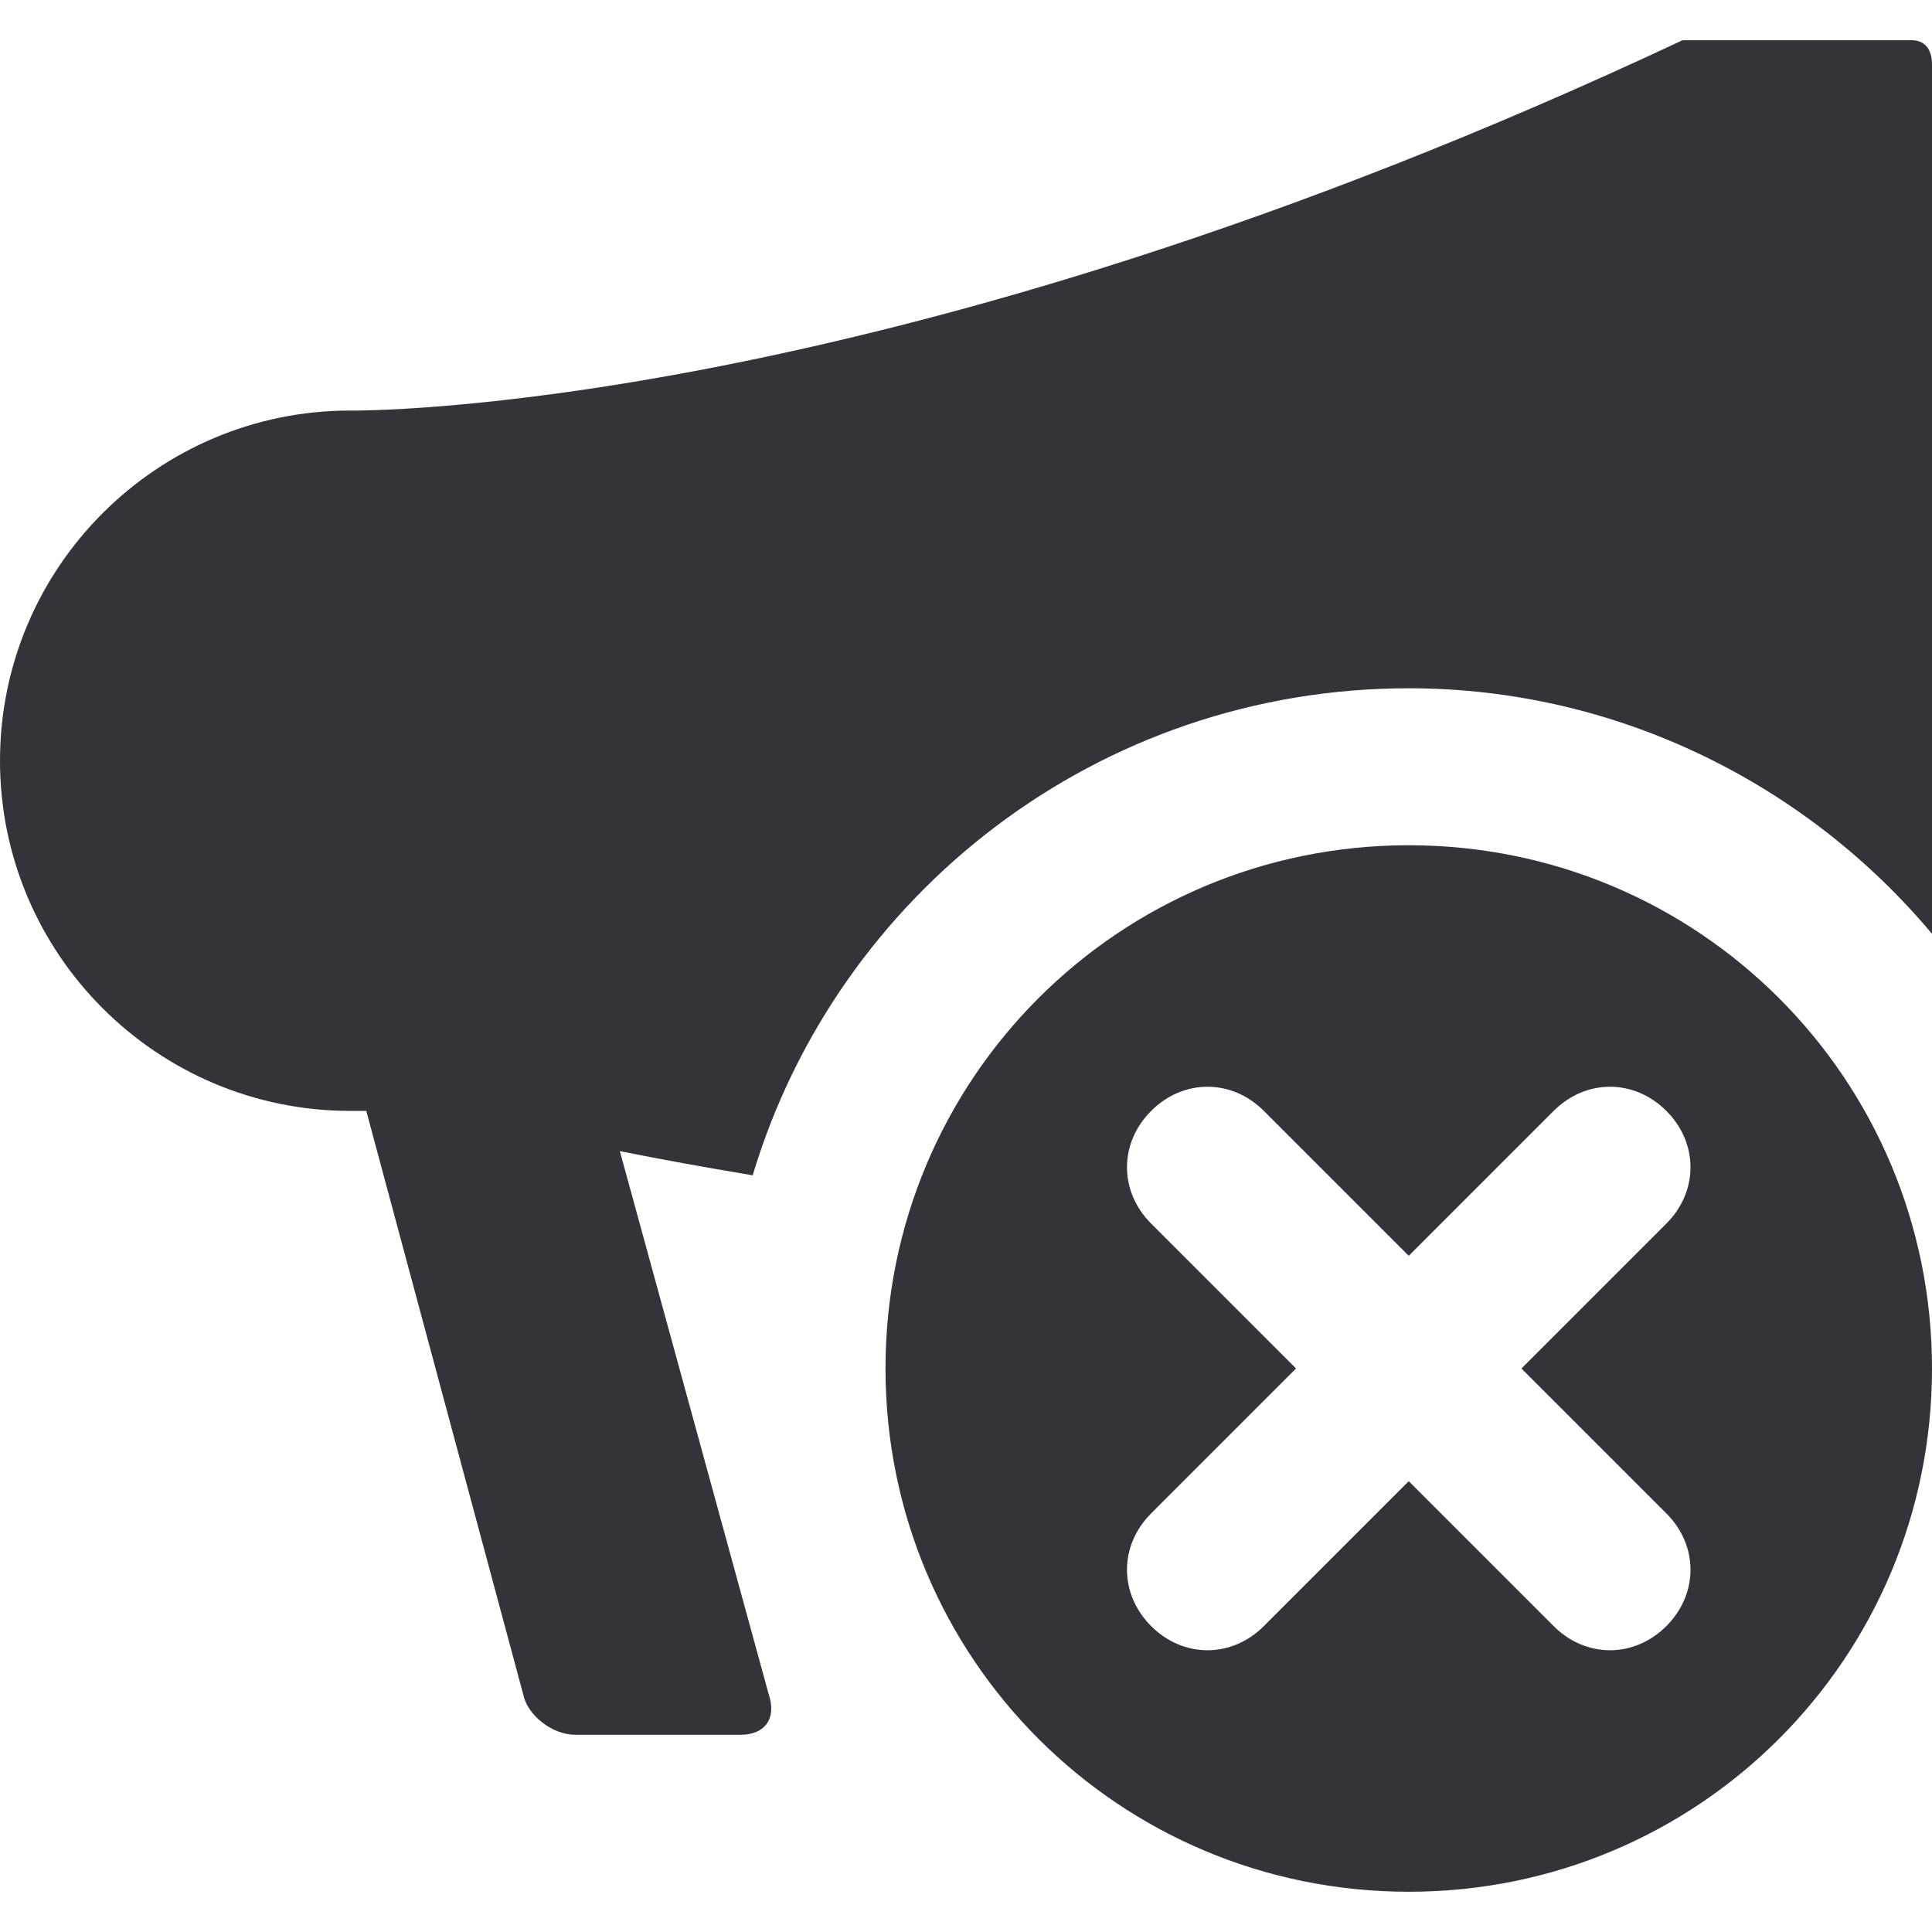
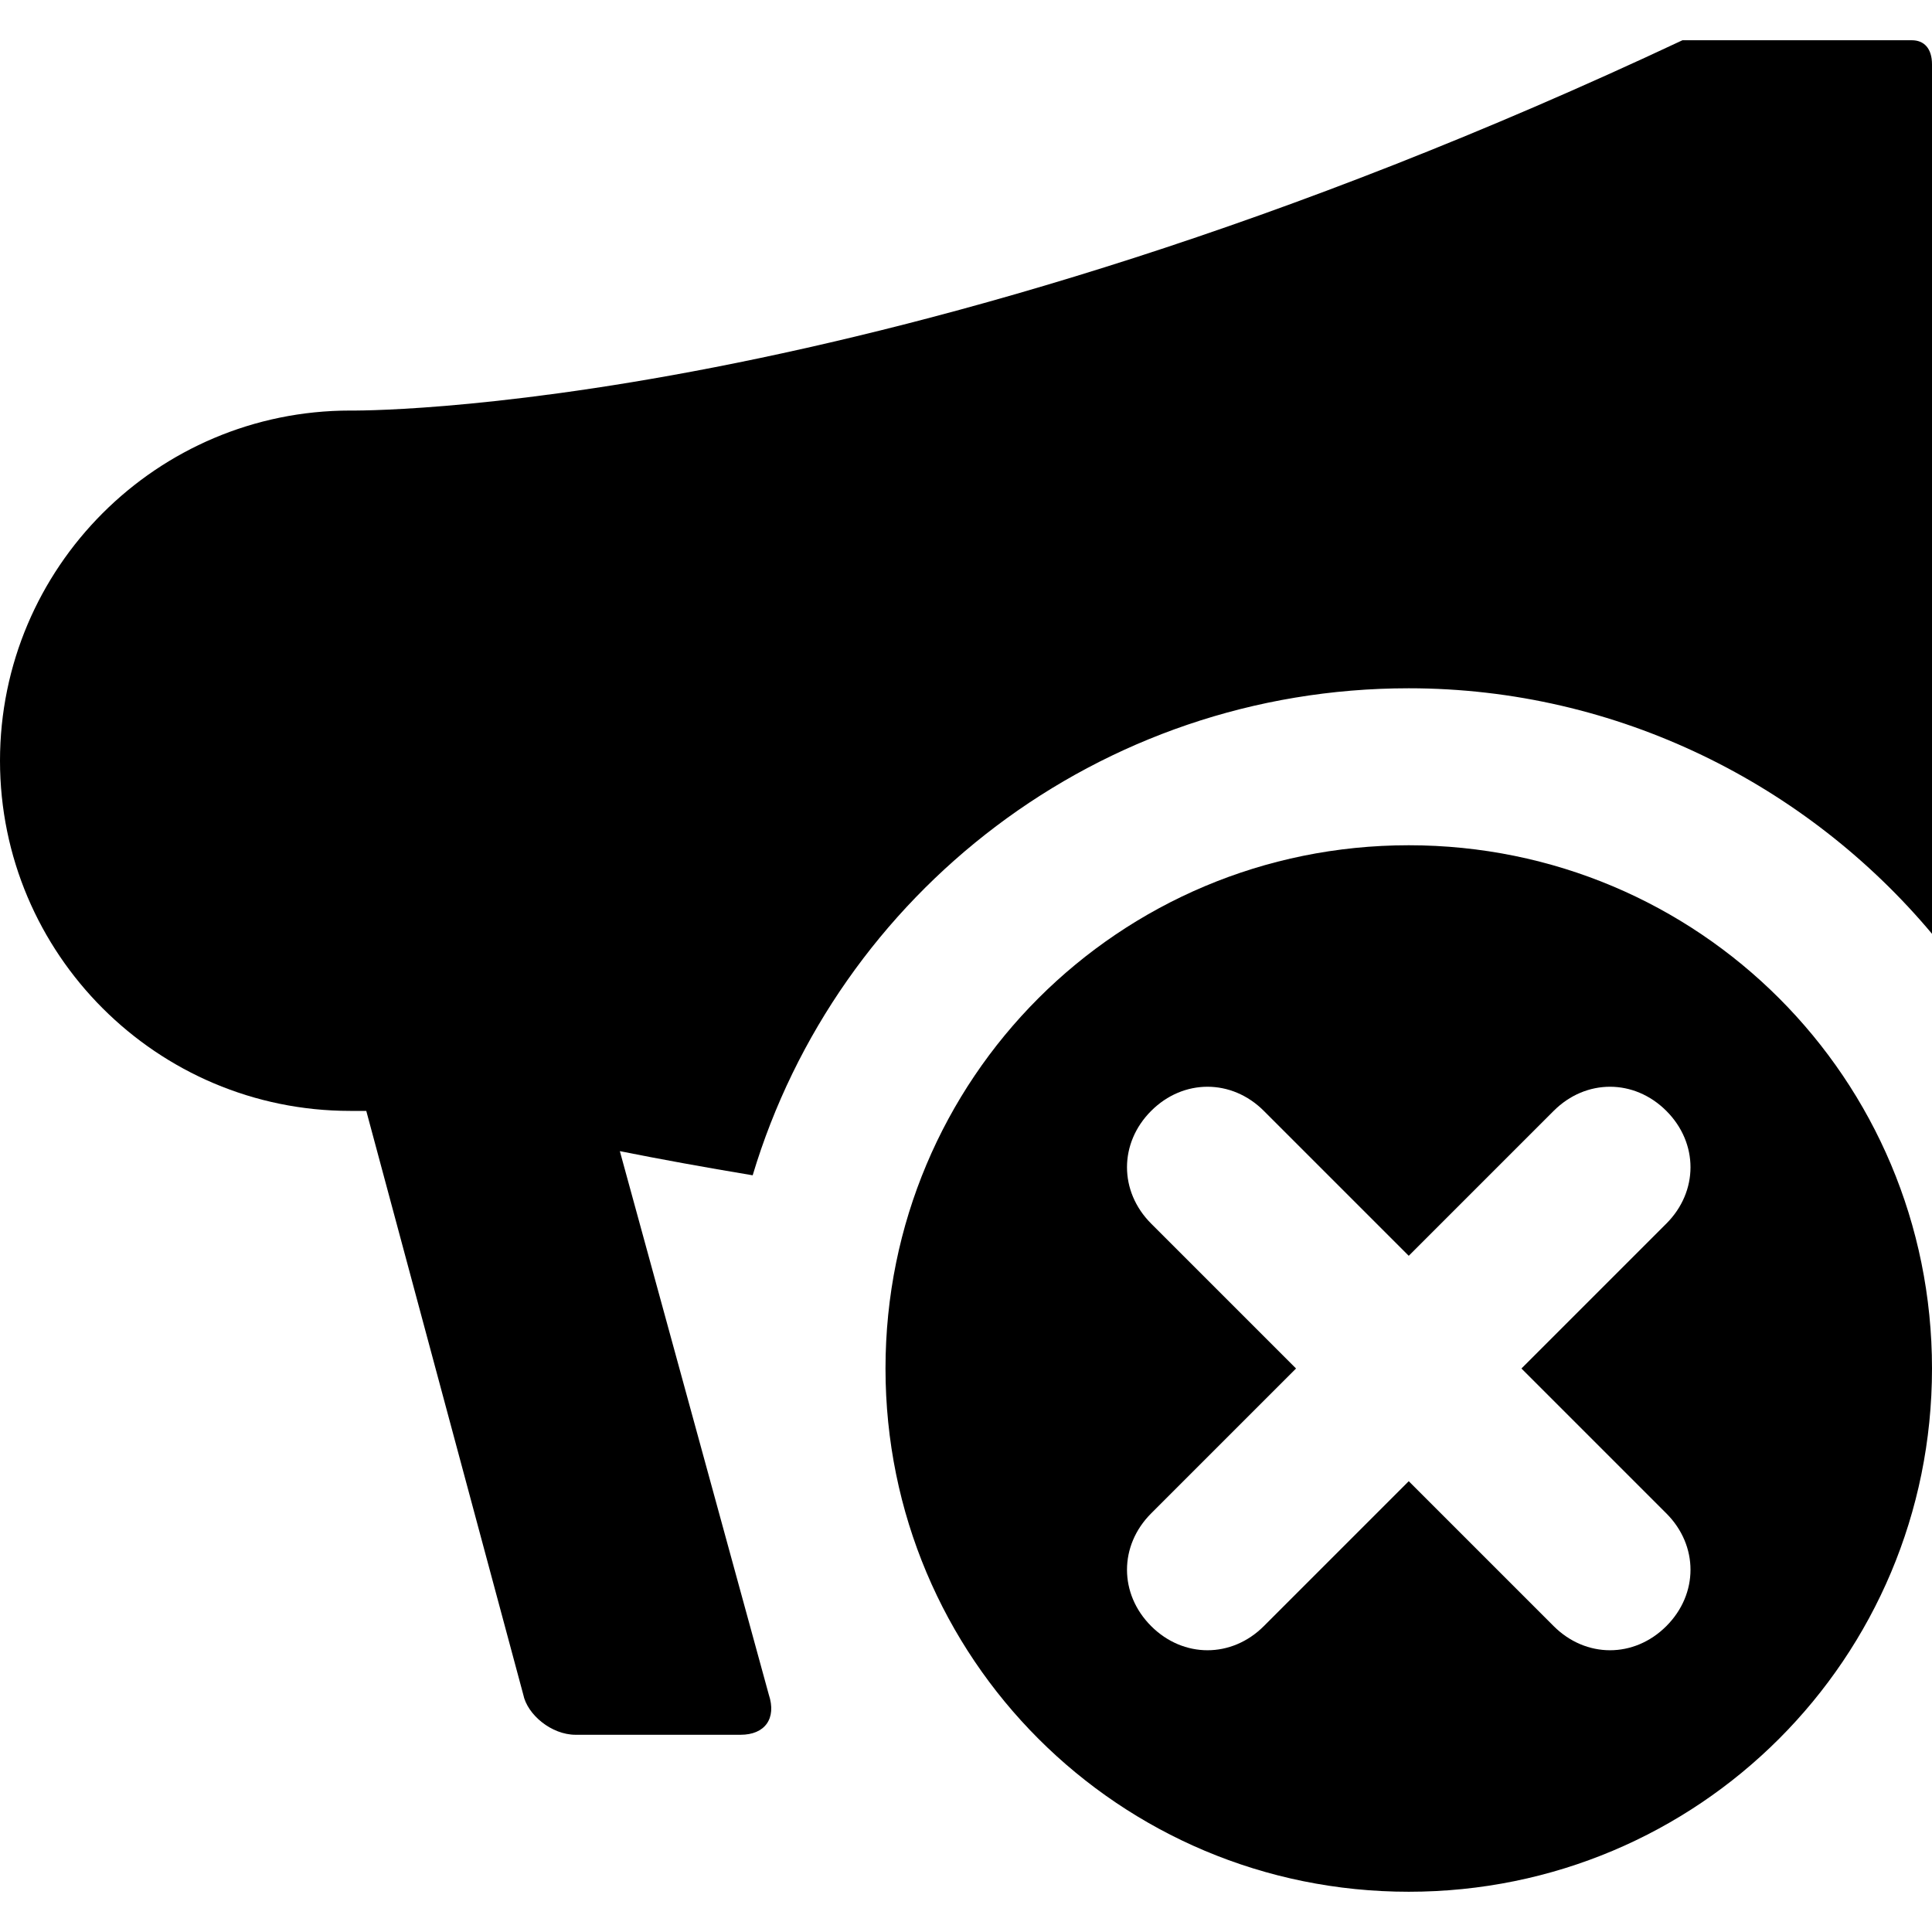
<svg xmlns="http://www.w3.org/2000/svg" version="1.1" id="Layer_1" x="0px" y="0px" width="48px" height="48px" viewBox="-281 373 48 48" style="enable-background:new -281 373 48 48;" xml:space="preserve">
-   <style type="text/css">
- 	.st0{fill:#333439;}
- </style>
  <g>
    <g>
-       <path class="st0" d="M-233.5,374h-5.7c-20,9.4-33.1,9.2-33.1,9.2c-4.8,0-8.7,3.9-8.7,8.7s3.9,8.7,8.7,8.7c0,0,0.1,0,0.4,0    l3.9,14.5c0.1,0.5,0.7,1,1.3,1h4.1c0.6,0,0.9-0.4,0.7-1l-3.7-13.5c1,0.2,2.1,0.4,3.3,0.6c2.1-7,8.6-12.1,16.3-12.1    c5.2,0,9.9,2.4,13,6.1v-21.6C-233,374.2-233.2,374-233.5,374z" />
+       <path d="M-233.5,374h-5.7c-20,9.4-33.1,9.2-33.1,9.2c-4.8,0-8.7,3.9-8.7,8.7s3.9,8.7,8.7,8.7c0,0,0.1,0,0.4,0    l3.9,14.5c0.1,0.5,0.7,1,1.3,1h4.1c0.6,0,0.9-0.4,0.7-1l-3.7-13.5c1,0.2,2.1,0.4,3.3,0.6c2.1-7,8.6-12.1,16.3-12.1    c5.2,0,9.9,2.4,13,6.1v-21.6C-233,374.2-233.2,374-233.5,374z" />
    </g>
    <g>
-       <path class="st0" d="M-246,394c-7.2,0-13,5.8-13,13s5.8,13,13,13s13-5.8,13-13S-238.8,394-246,394z M-239.6,410.6    c0.8,0.8,0.8,2,0,2.8c-0.4,0.4-0.9,0.6-1.4,0.6s-1-0.2-1.4-0.6l-3.6-3.6l-3.6,3.6c-0.4,0.4-0.9,0.6-1.4,0.6s-1-0.2-1.4-0.6    c-0.8-0.8-0.8-2,0-2.8l3.6-3.6l-3.6-3.6c-0.8-0.8-0.8-2,0-2.8c0.8-0.8,2-0.8,2.8,0l3.6,3.6l3.6-3.6c0.8-0.8,2-0.8,2.8,0    c0.8,0.8,0.8,2,0,2.8l-3.6,3.6L-239.6,410.6z" />
+       <path d="M-246,394c-7.2,0-13,5.8-13,13s5.8,13,13,13s13-5.8,13-13S-238.8,394-246,394z M-239.6,410.6    c0.8,0.8,0.8,2,0,2.8c-0.4,0.4-0.9,0.6-1.4,0.6s-1-0.2-1.4-0.6l-3.6-3.6l-3.6,3.6c-0.4,0.4-0.9,0.6-1.4,0.6s-1-0.2-1.4-0.6    c-0.8-0.8-0.8-2,0-2.8l3.6-3.6l-3.6-3.6c-0.8-0.8-0.8-2,0-2.8c0.8-0.8,2-0.8,2.8,0l3.6,3.6l3.6-3.6c0.8-0.8,2-0.8,2.8,0    c0.8,0.8,0.8,2,0,2.8l-3.6,3.6L-239.6,410.6z" />
    </g>
  </g>
</svg>
